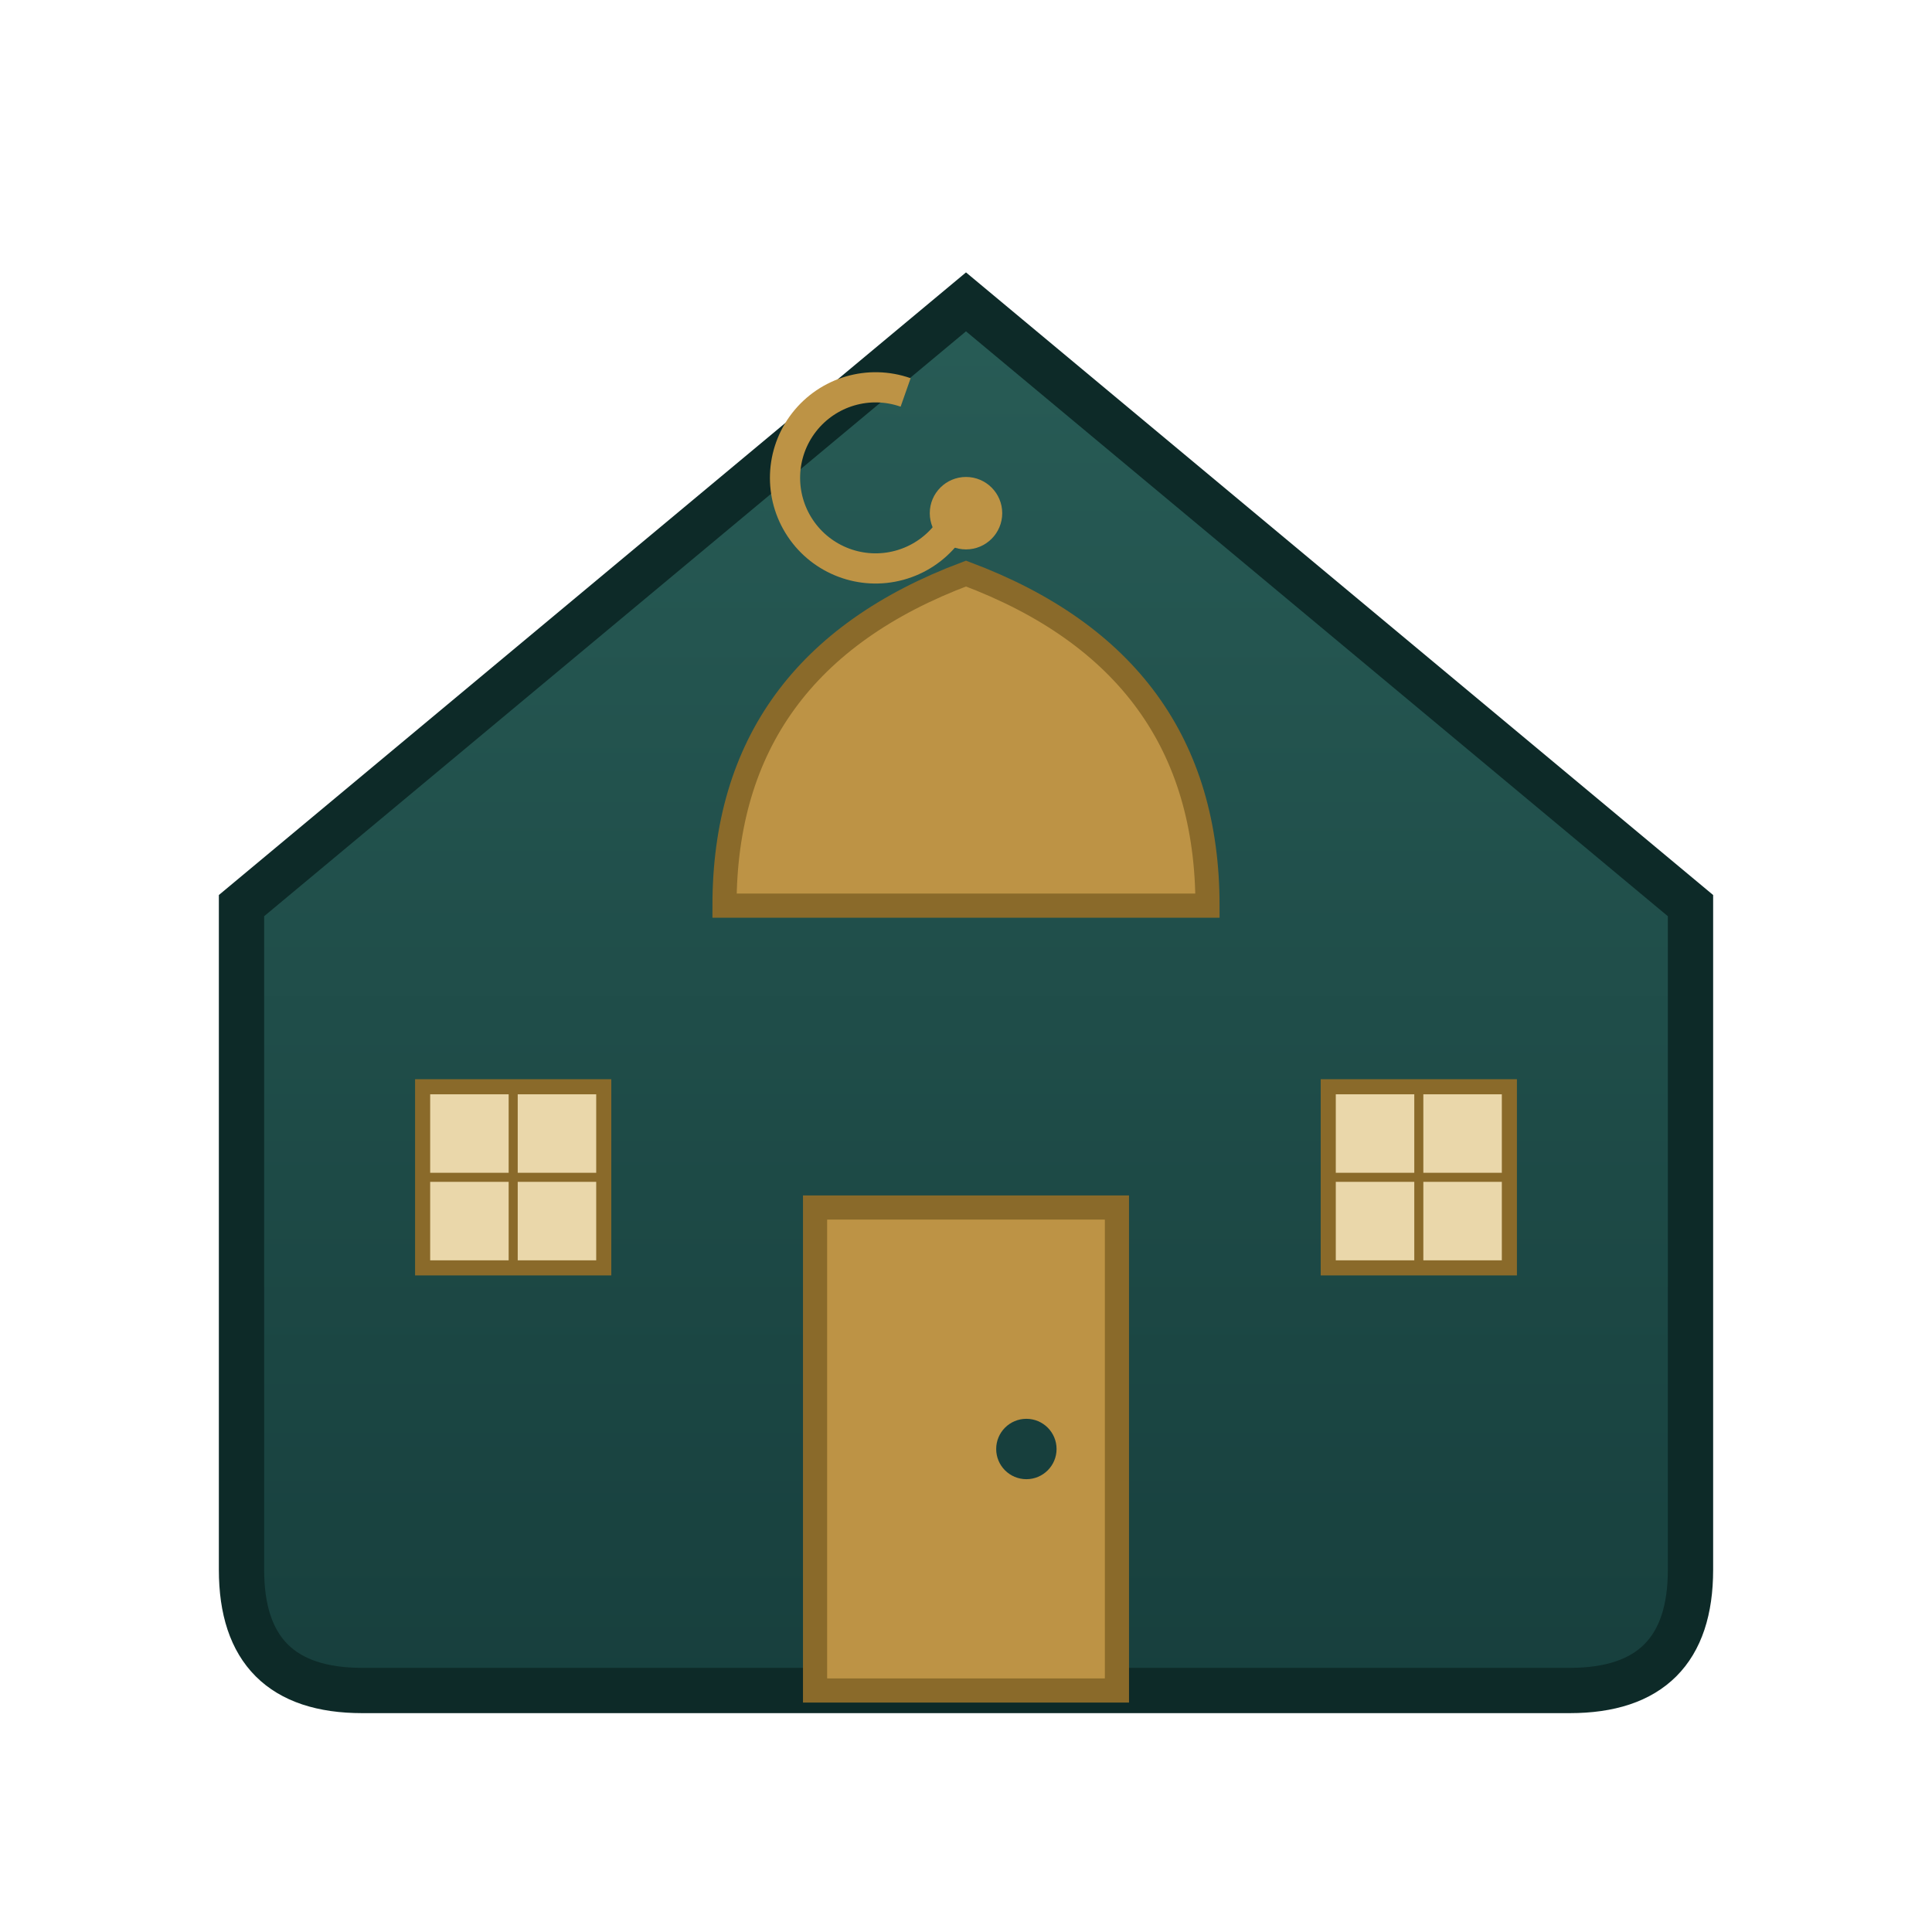
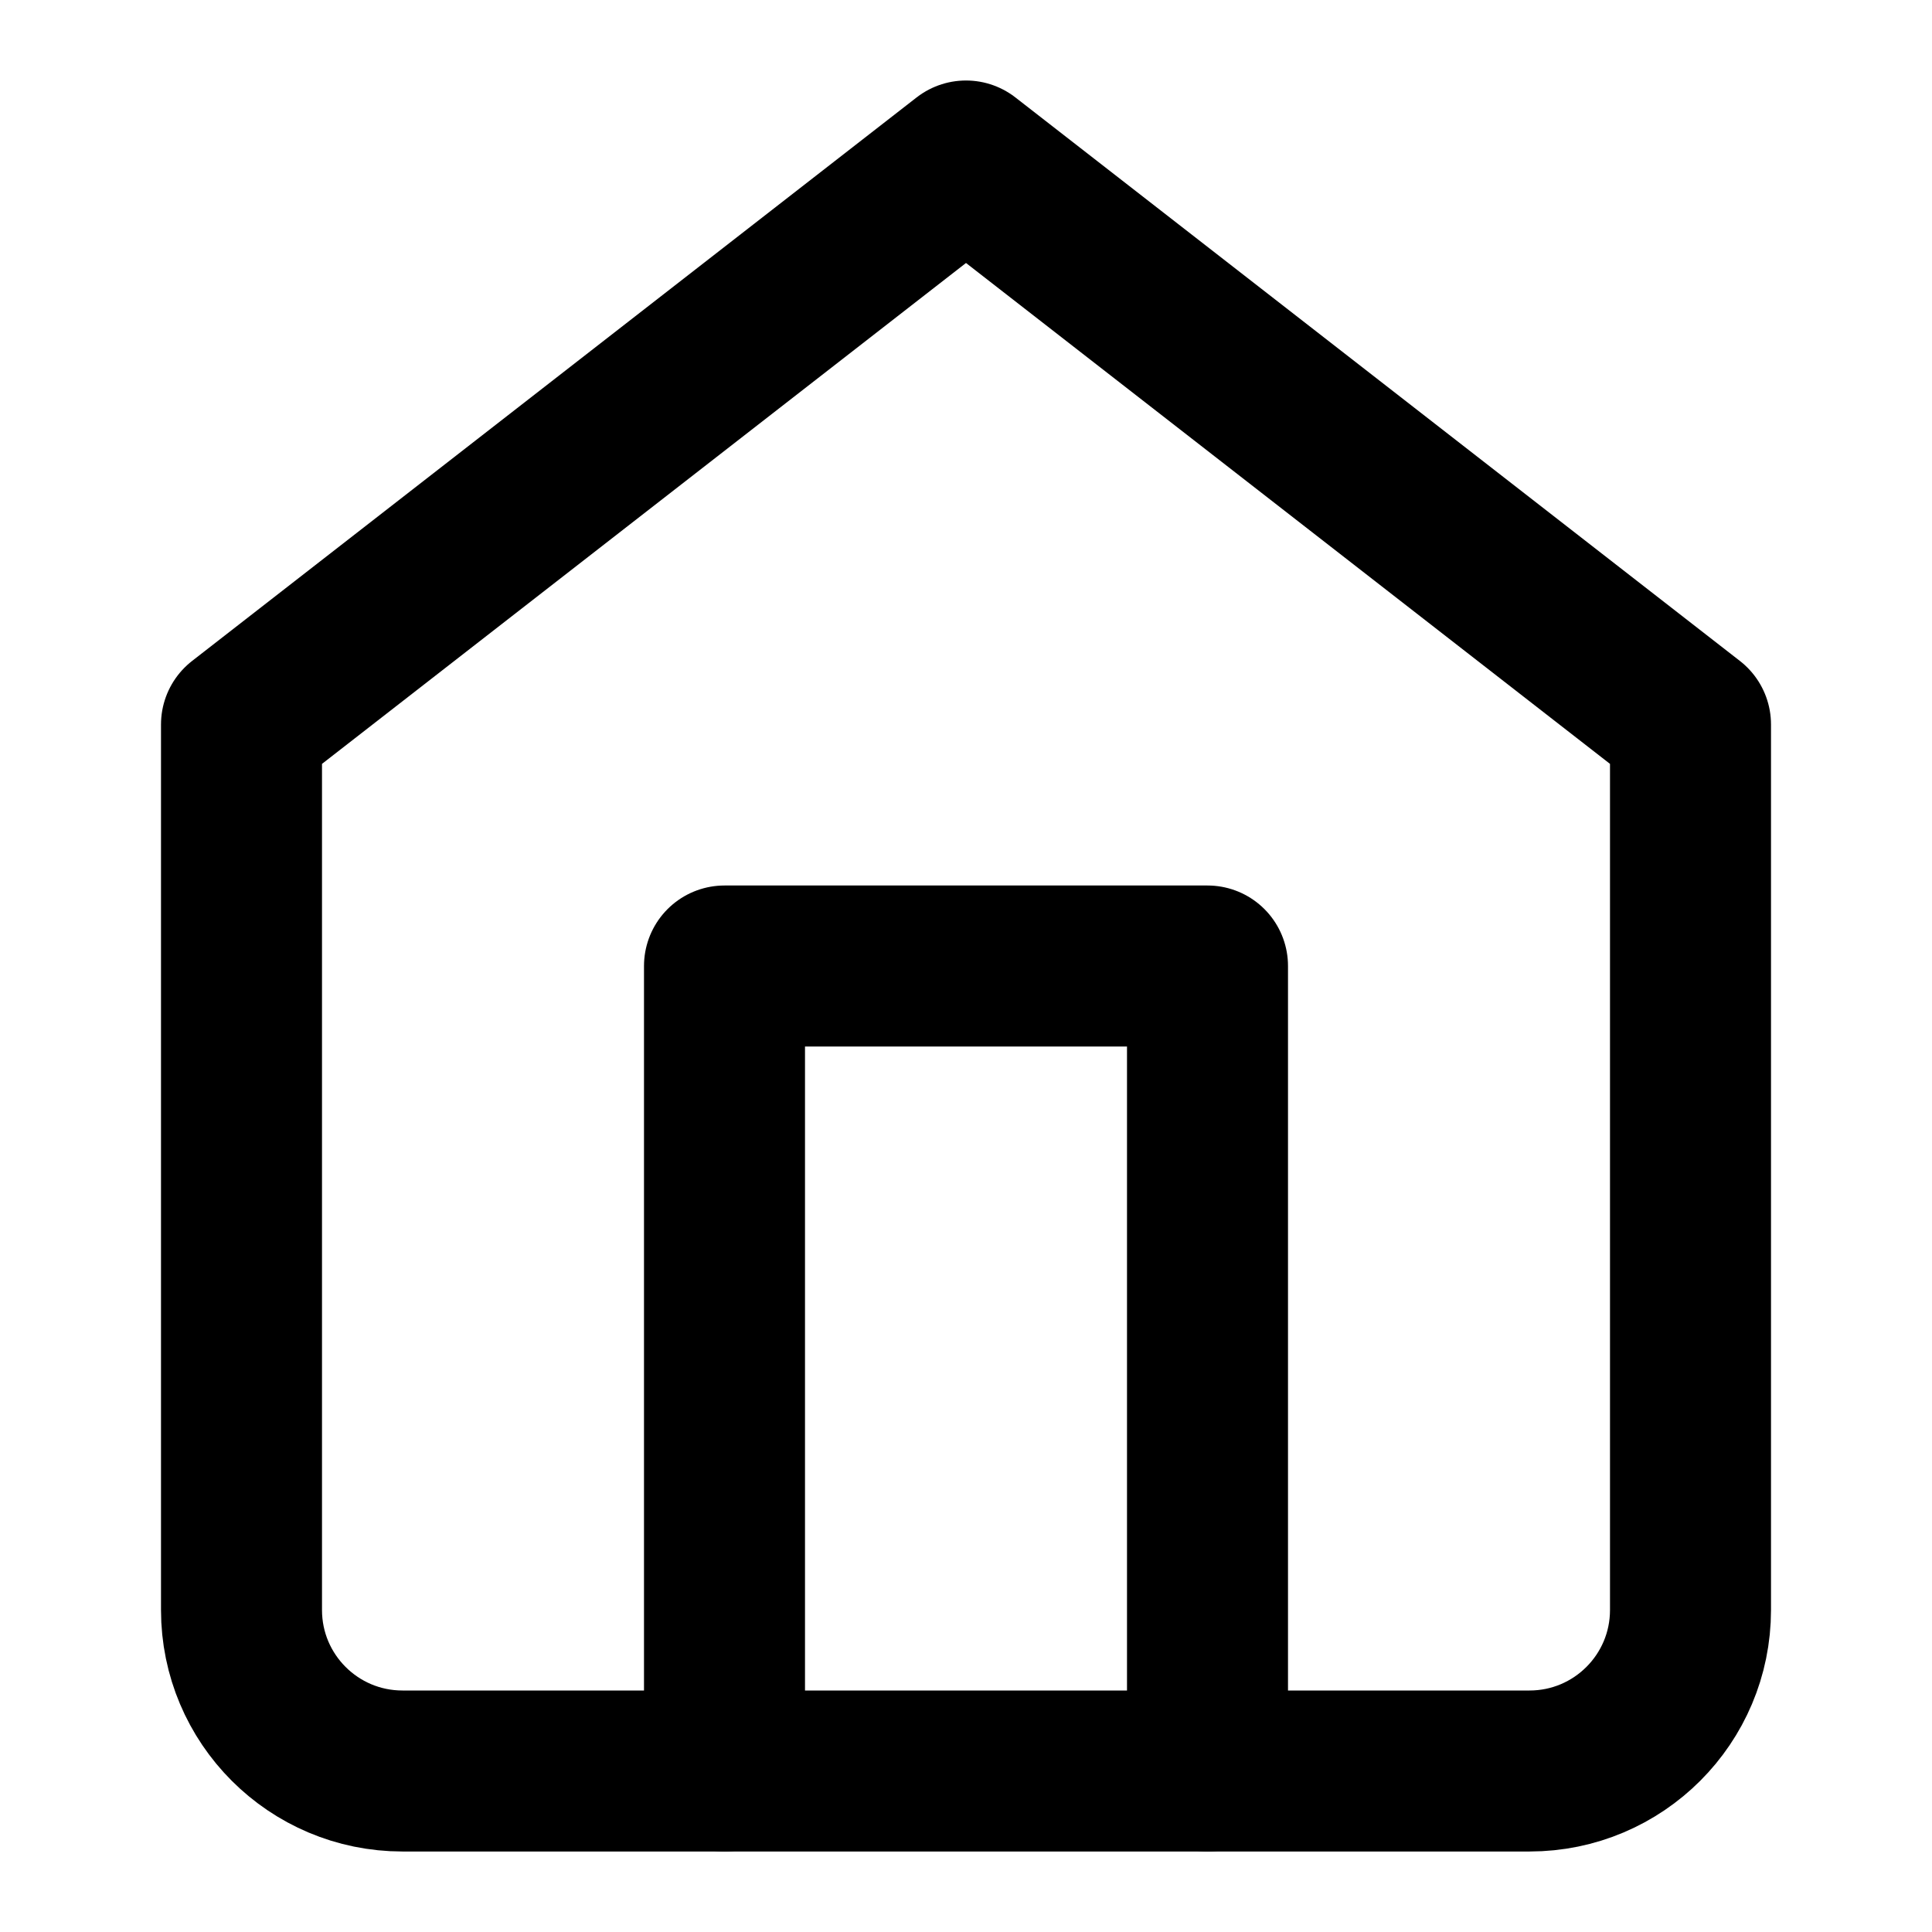
- <svg xmlns="http://www.w3.org/2000/svg" viewBox="0 0 64 64" role="img" aria-label="خانه">
-   <defs>
-     <linearGradient id="homeGrad" x1="0%" y1="0%" x2="0%" y2="100%">
-       <stop offset="0%" stop-color="#285c56" />
-       <stop offset="100%" stop-color="#173f3d" />
-     </linearGradient>
-   </defs>
-   <path d="M8 30 L32 10 L56 30 L56 52 Q56 56 52 56 L12 56 Q8 56 8 52 Z" fill="url(#homeGrad)" stroke="#0d2a28" stroke-width="1.5" />
-   <rect x="27" y="40" width="10" height="16" fill="#bd9345" stroke="#8a6a2a" stroke-width=".8" />
-   <circle cx="34" cy="48" r="1" fill="#173f3d" />
-   <path d="M24 30 Q24 22 32 19 Q40 22 40 30 Z" fill="#bd9345" stroke="#8a6a2a" stroke-width=".8" />
-   <circle cx="32" cy="17" r="1.2" fill="#bd9345" />
-   <path d="M30 13 A3 3 0 1 0 32 16" fill="none" stroke="#bd9345" stroke-width="1" />
-   <rect x="14" y="36" width="6" height="6" fill="#ead7aa" stroke="#8a6a2a" stroke-width=".5" />
-   <rect x="44" y="36" width="6" height="6" fill="#ead7aa" stroke="#8a6a2a" stroke-width=".5" />
-   <line x1="17" y1="36" x2="17" y2="42" stroke="#8a6a2a" stroke-width=".3" />
-   <line x1="14" y1="39" x2="20" y2="39" stroke="#8a6a2a" stroke-width=".3" />
-   <line x1="47" y1="36" x2="47" y2="42" stroke="#8a6a2a" stroke-width=".3" />
-   <line x1="44" y1="39" x2="50" y2="39" stroke="#8a6a2a" stroke-width=".3" />
+ <svg xmlns="http://www.w3.org/2000/svg" width="24" height="24" viewBox="0 0 24 24" fill="none" stroke="currentColor" stroke-width="2" stroke-linecap="round" stroke-linejoin="round">
+   <path d="m3 9 9-7 9 7v11a2 2 0 0 1-2 2H5a2 2 0 0 1-2-2z" />
+   <polyline points="9 22 9 12 15 12 15 22" />
</svg>
